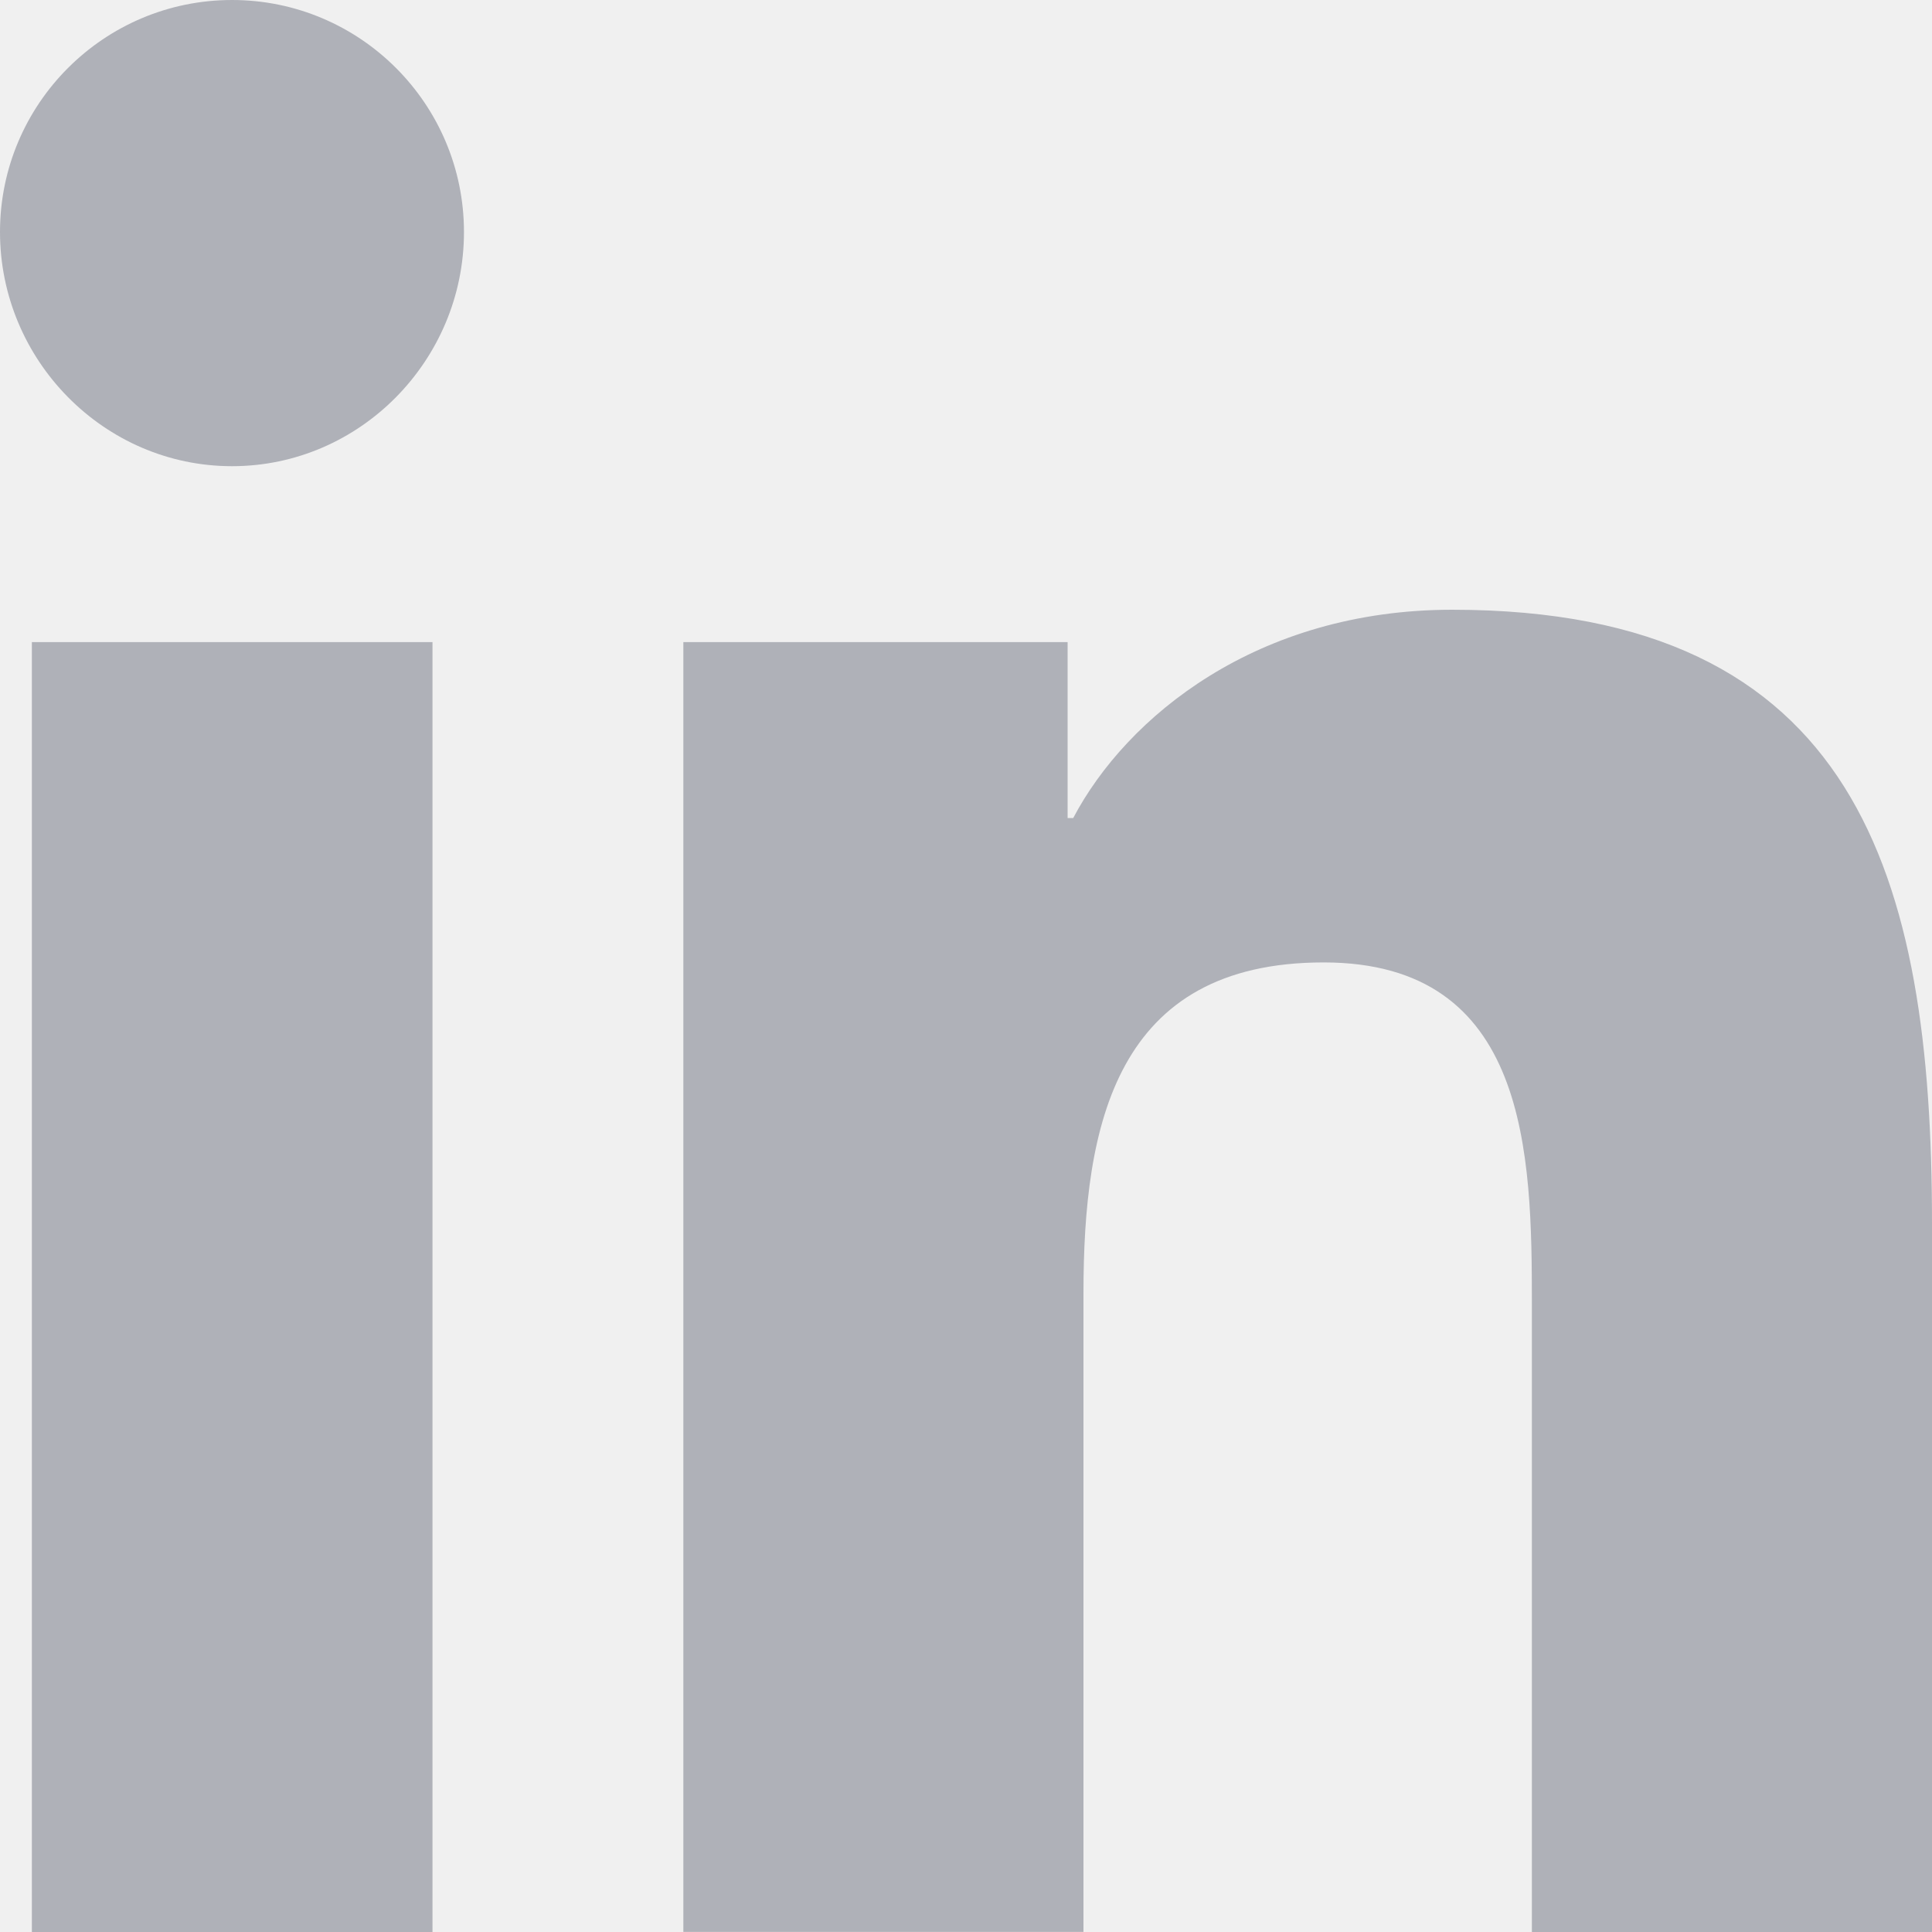
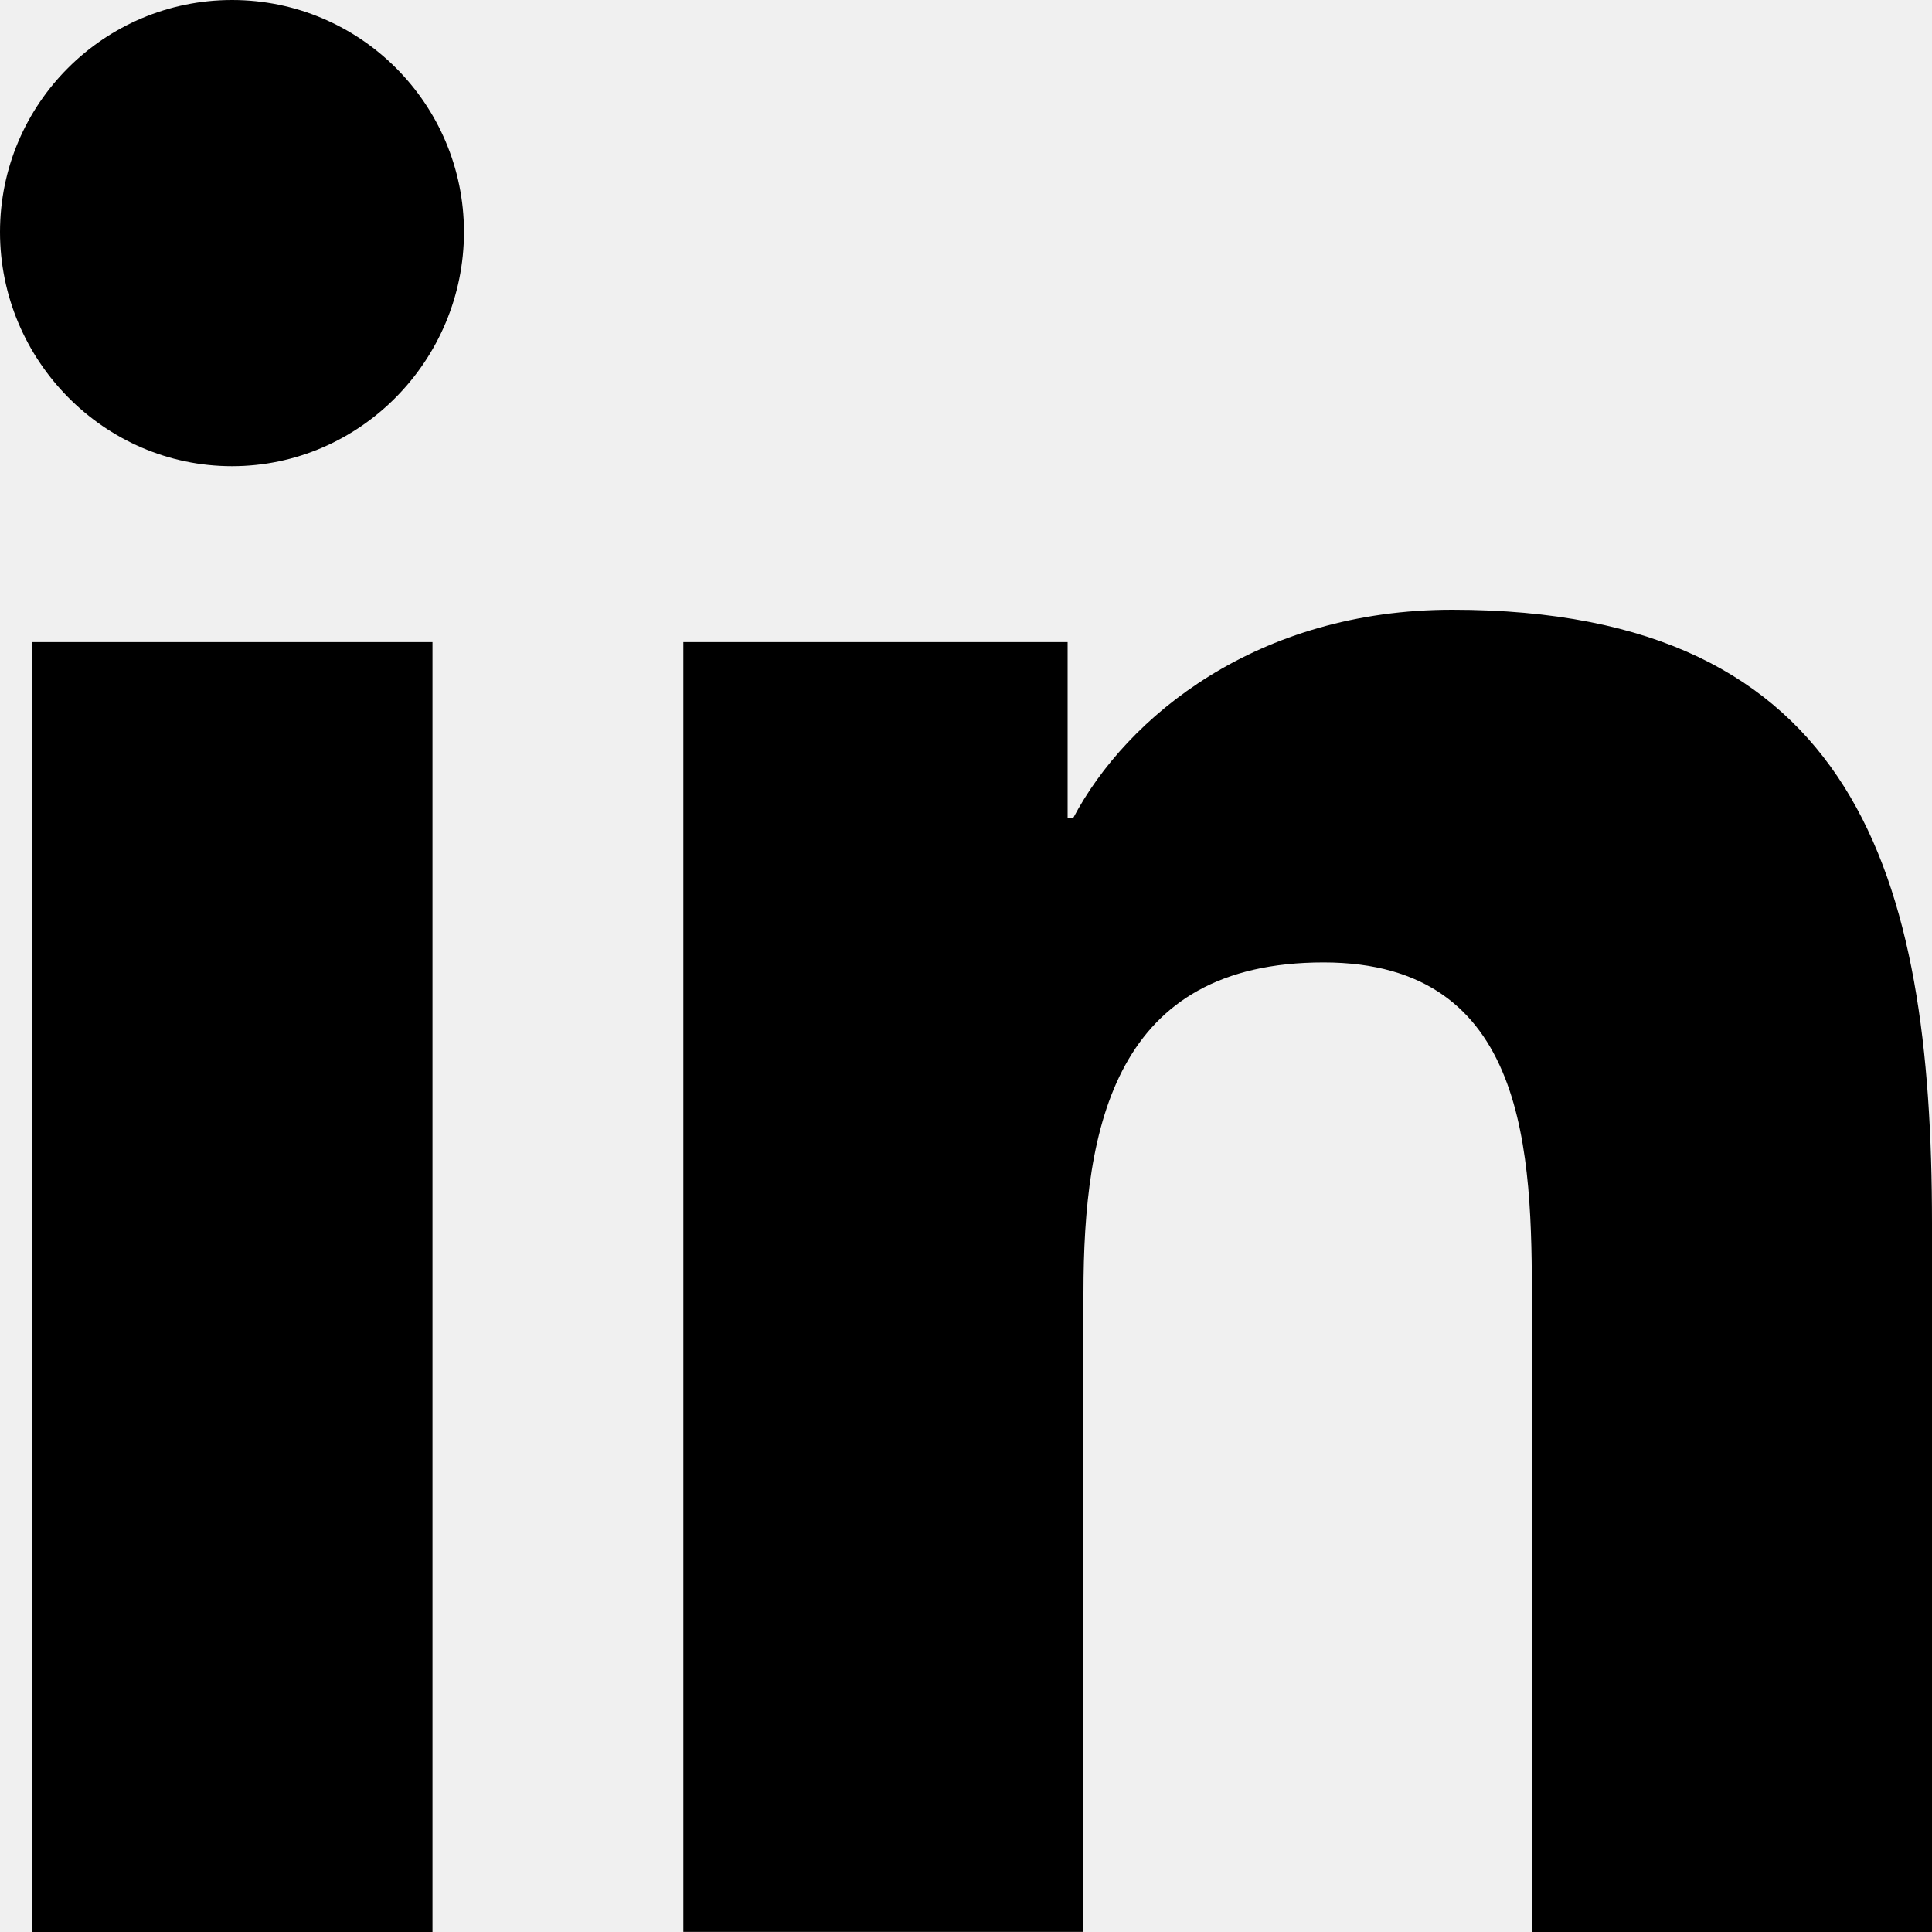
- <svg xmlns="http://www.w3.org/2000/svg" width="20" height="20" viewBox="0 0 20 20" fill="none">
+ <svg xmlns="http://www.w3.org/2000/svg" width="20" height="20" viewBox="0 0 20 20">
  <g clip-path="url(#clip0_1_648)">
-     <path d="M19.995 20V19.999H20V12.664C20 9.076 19.228 6.312 15.033 6.312C13.016 6.312 11.663 7.418 11.11 8.468H11.052V6.647H7.074V19.999H11.216V13.387C11.216 11.647 11.546 9.963 13.702 9.963C15.826 9.963 15.858 11.95 15.858 13.499V20H19.995Z" fill="#AFB1B8" />
-     <path d="M0.33 6.647H4.477V20H0.33V6.647Z" fill="#AFB1B8" />
-     <path d="M2.402 0C1.076 0 0 1.076 0 2.402C0 3.728 1.076 4.826 2.402 4.826C3.728 4.826 4.803 3.728 4.803 2.402C4.803 1.076 3.727 0 2.402 0V0Z" fill="#AFB1B8" />
+     <path d="M19.995 20V19.999H20V12.664C20 9.076 19.228 6.312 15.033 6.312C13.016 6.312 11.663 7.418 11.11 8.468H11.052V6.647H7.074V19.999H11.216V13.387C11.216 11.647 11.546 9.963 13.702 9.963C15.826 9.963 15.858 11.95 15.858 13.499V20H19.995Z" />
+     <path d="M0.33 6.647H4.477V20H0.33V6.647Z" />
+     <path d="M2.402 0C1.076 0 0 1.076 0 2.402C0 3.728 1.076 4.826 2.402 4.826C3.728 4.826 4.803 3.728 4.803 2.402C4.803 1.076 3.727 0 2.402 0V0Z" />
  </g>
  <defs>
    <clipPath id="clip0_1_648">
-       <rect width="20" height="20" fill="white" />
+       <rect width="20" height="20" />
    </clipPath>
  </defs>
</svg>
